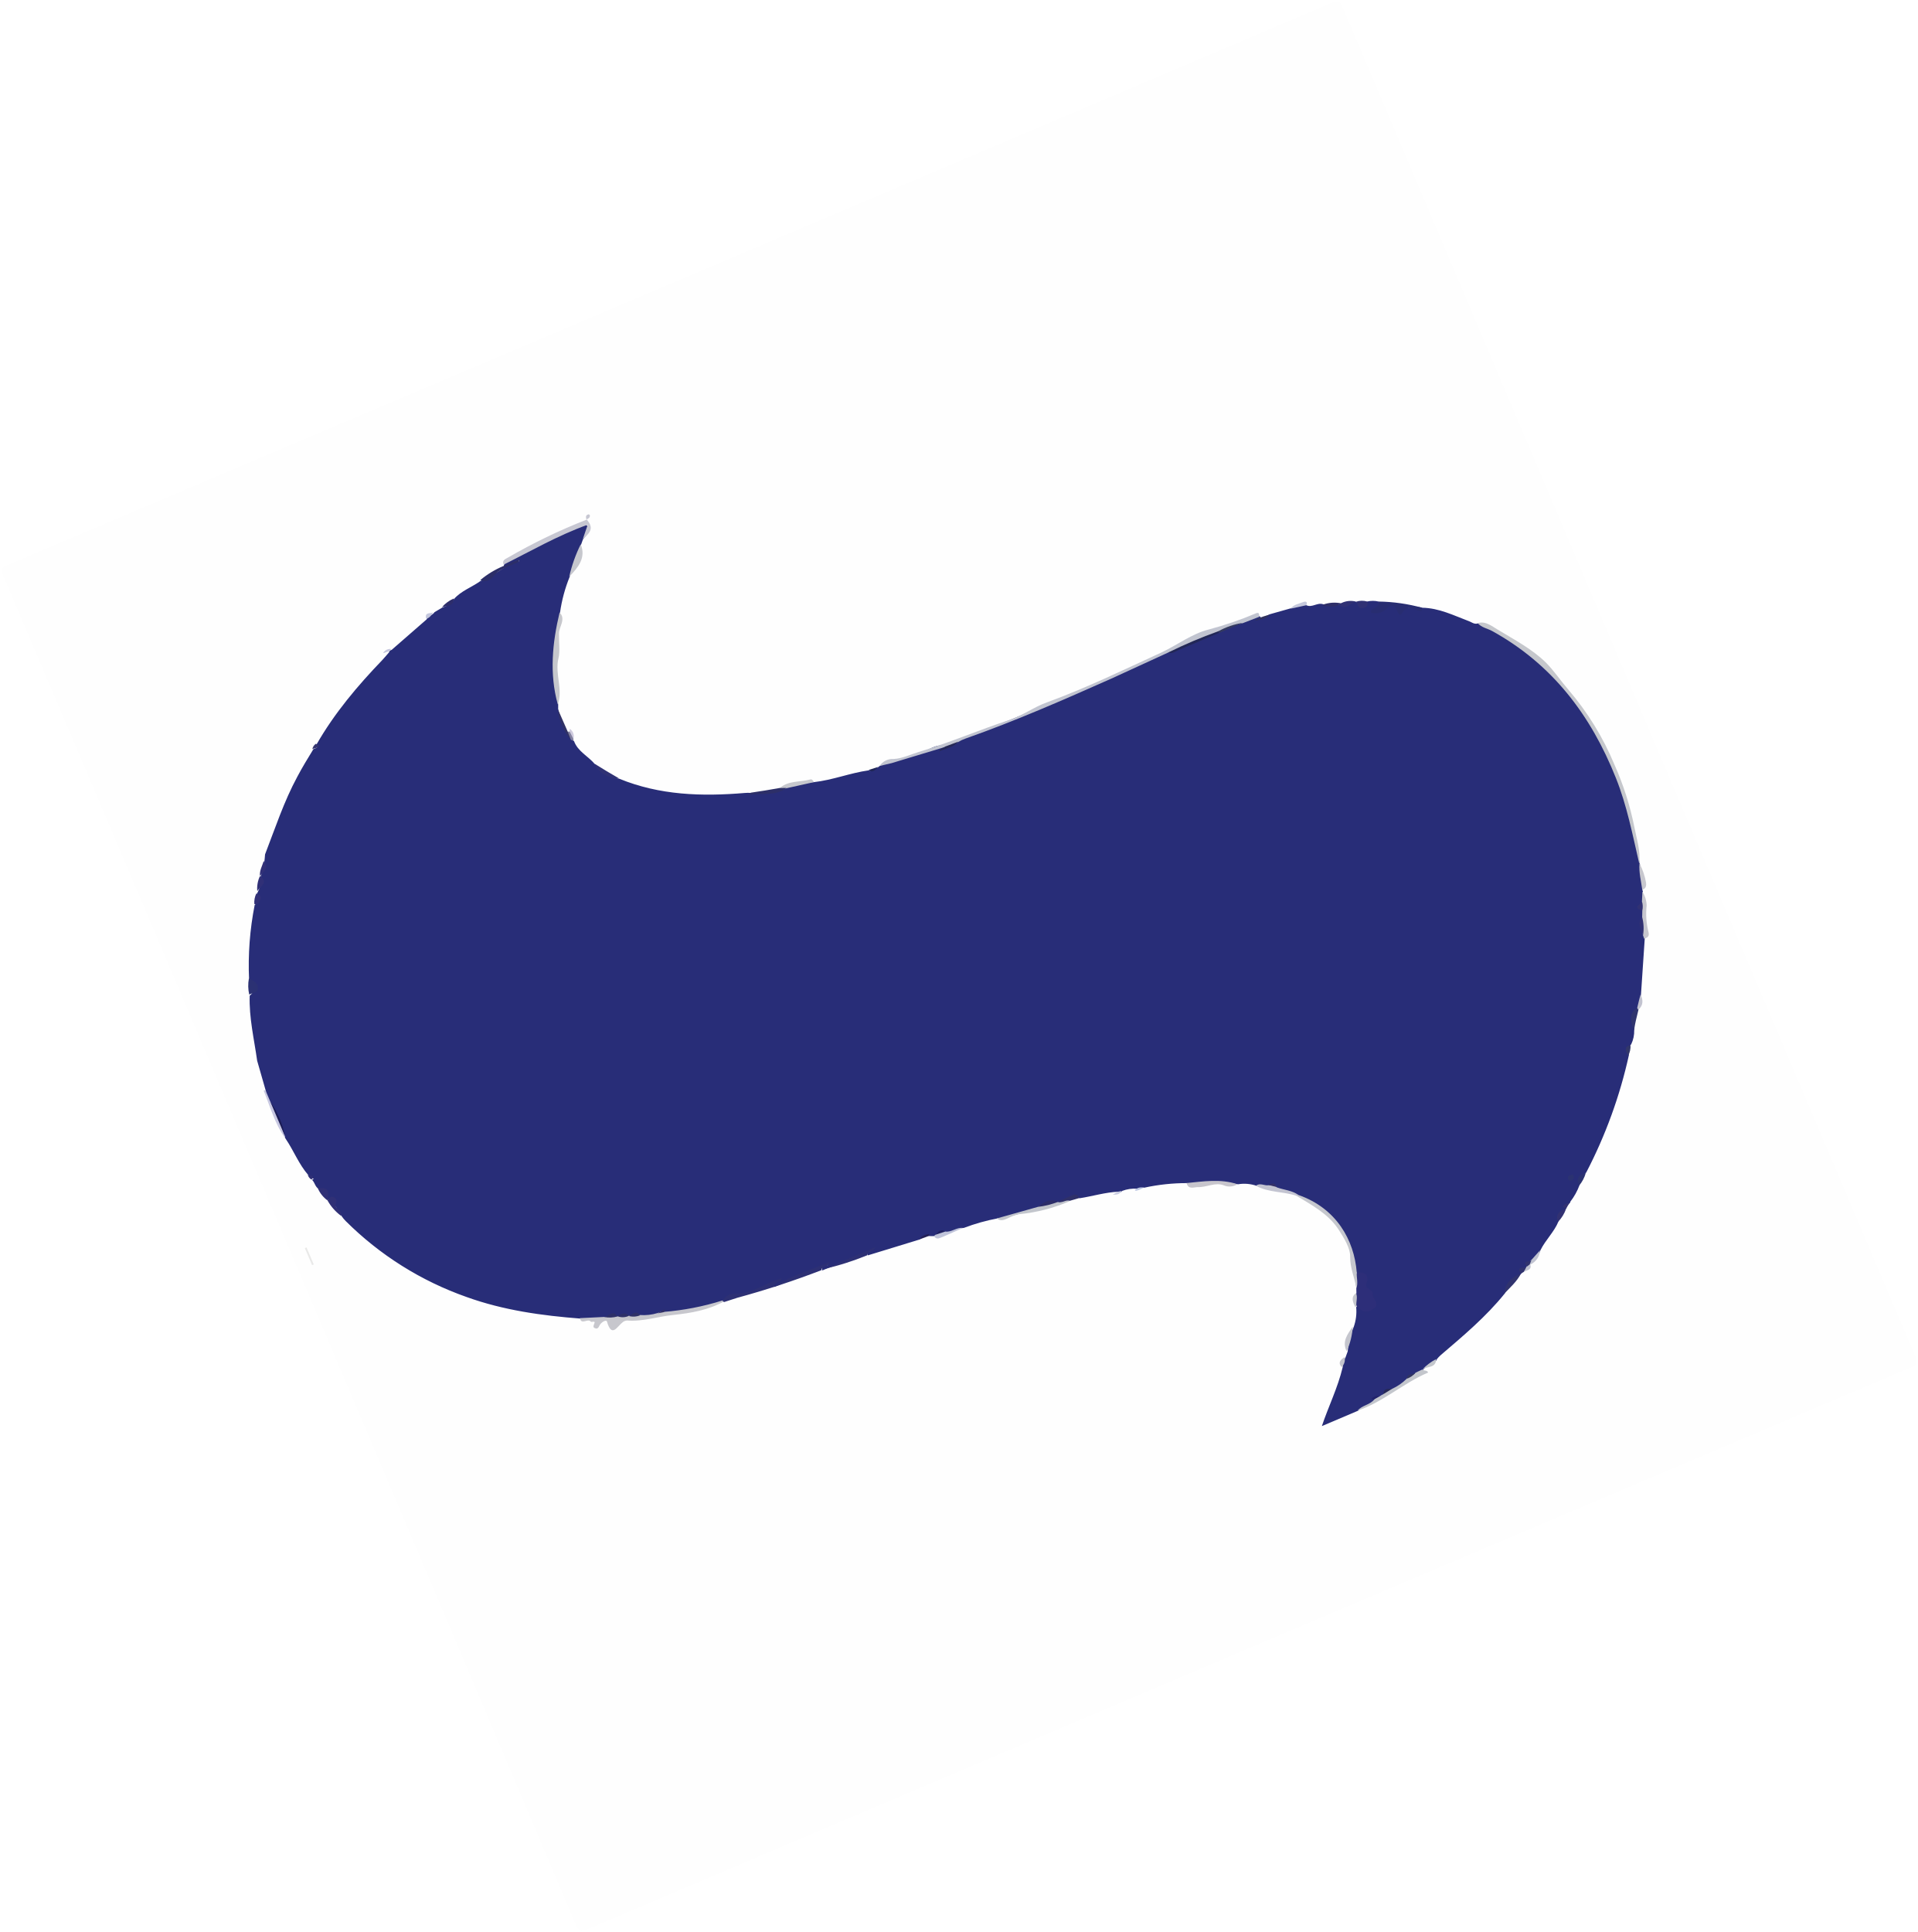
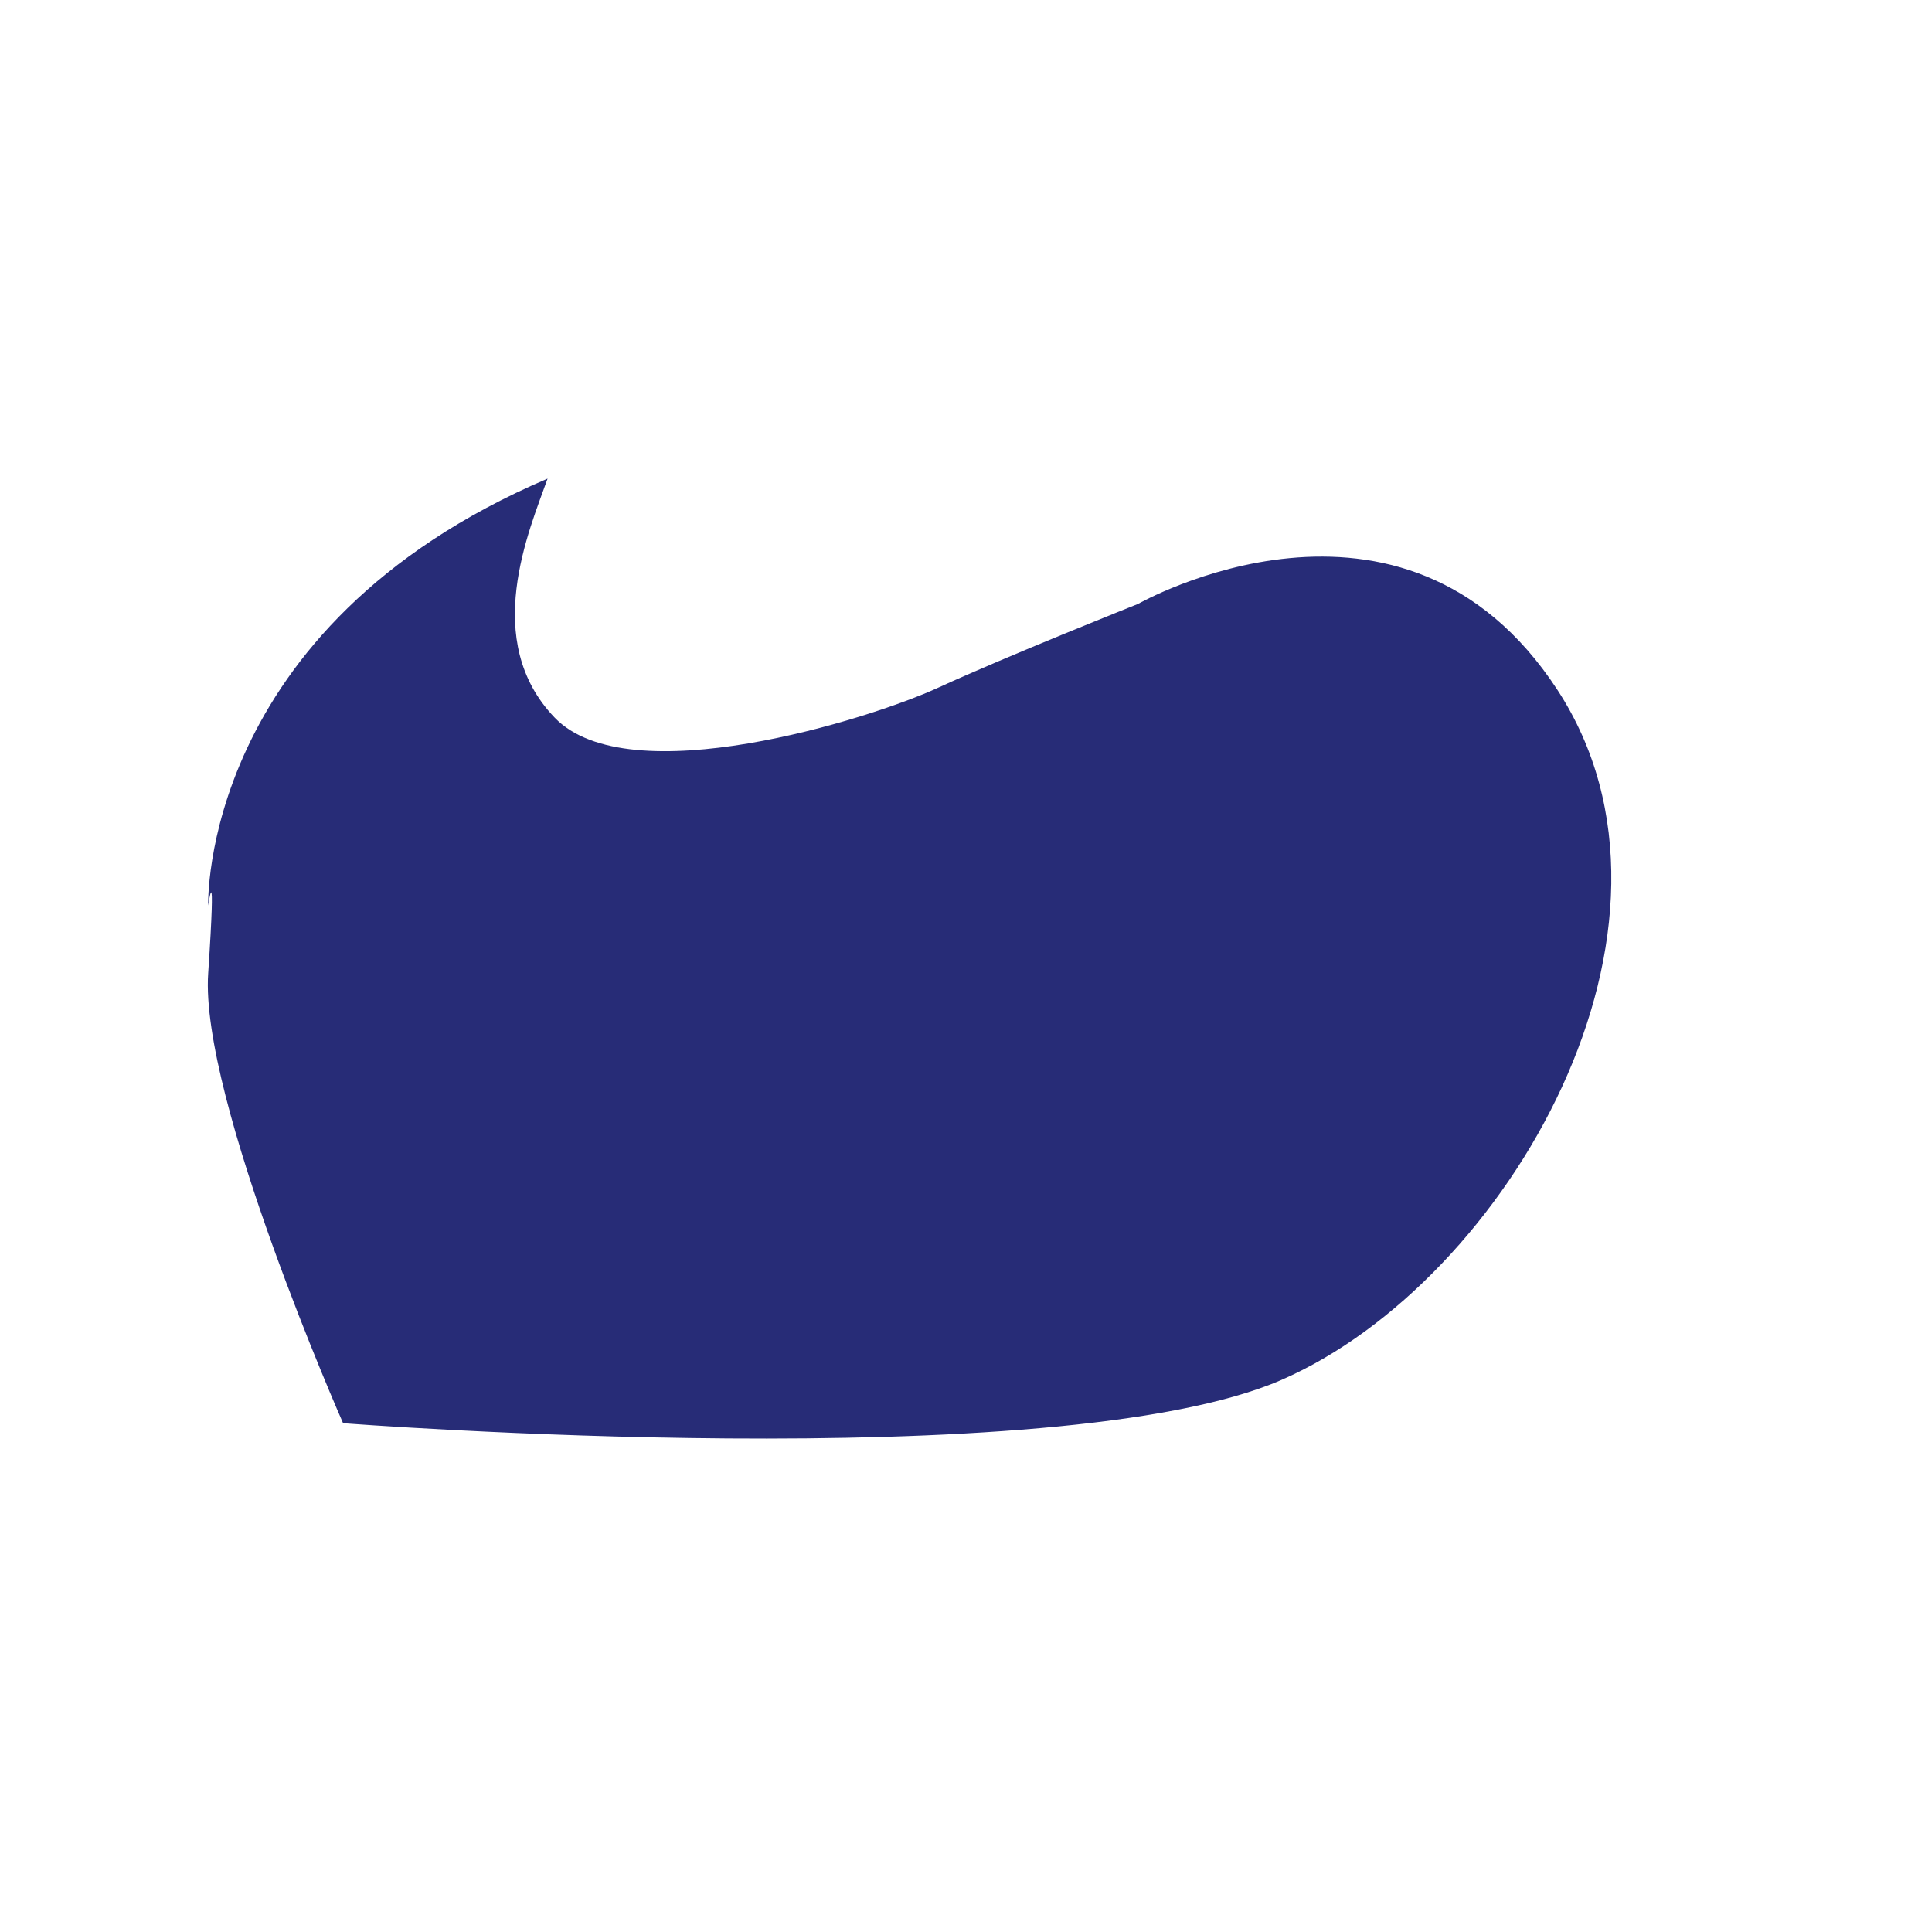
- <svg xmlns="http://www.w3.org/2000/svg" width="622.604" height="627.281" viewBox="0 0 622.604 627.281">
-   <defs>
-     <style>.a{fill:#fefefe;}.b{fill:#282d78;}.c{fill:#2b3173;}.d{fill:#313077;}.e{fill:#e9e9e8;}.f{fill:#c1c4d0;}.g{fill:#c5c7cc;}.h{fill:#c7c7cd;}.i{fill:#2d2e79;}.j{fill:#c7c7d2;}.k{fill:#2d3074;}.l{fill:#c5c7cd;}.m{fill:#c6c7cc;}.n{fill:#282d71;}.o{fill:#c3c6cc;}.p{fill:#c2c5cc;}.q{fill:#c7c5cc;}.r{fill:#c7c7ce;}.s{fill:#c3c4d1;}.t{fill:#c6c7cd;}.u{fill:#2c2e68;}.v{fill:#2d2f68;}.w{fill:#c7c7e1;}.x{fill:#2f3174;}.y{fill:#303076;}.z{fill:#30356f;}.aa{fill:#c4c5cd;}.ab{fill:#30336e;}.ac{fill:#c0c4da;}.ad{fill:#303174;}.ae{fill:#303165;}.af{fill:#2f3069;}.ag{fill:#c5c8dc;}.ah{fill:#323172;}.ai{fill:#2e2e68;}.aj{fill:#c2c3d0;}.ak{fill:#2b3271;}.al{fill:#2d2d6b;}.am{fill:#c1c4d1;}.an{fill:#2f315c;}.ao{fill:#c4c7dd;}.ap{fill:#32376a;}.aq{fill:#d0ccdf;}.ar{fill:#1f2657;}.as{fill:#242157;}.at{fill:#353571;}.au{fill:#c5c6dd;}.av{fill:#807f9f;}.aw{fill:#c9cce1;}.ax{fill:#bdc7e3;}.ay{fill:#222757;}.az{fill:#1b1c56;}.ba{fill:#2c2d68;}.bb{fill:#313173;}.bc{fill:#32385f;}.bd{fill:#252856;}.be{fill:#2e3068;}.bf{fill:#2f3167;}.bg{fill:#303461;}.bh{fill:#1e205f;}.bi{fill:#262957;}.bj{fill:#302e63;}.bk{fill:#333067;}.bl{fill:#22236b;}</style>
-   </defs>
-   <g transform="matrix(0.921, -0.391, 0.391, 0.921, -8.537, 181.279)">
-     <path class="a" d="M6.7,246.762q0-118.775-.1-237.648C6.6,6.785,7.085,6.3,9.414,6.3q233.33.146,466.562,0c2.329,0,2.814.485,2.814,2.814q-.146,237.7,0,475.393c0,2.329-.485,2.814-2.814,2.814q-233.33-.146-466.562,0c-2.329,0-2.814-.485-2.814-2.814Q6.746,365.586,6.7,246.762Z" transform="translate(0 0)" />
-     <path class="b" d="M392.521,184.857c1.358,1.553,3.687.485,5.143,1.844,1.456,1.262,3.4,1.262,4.949,2.232s3.493.485,5.143,1.164h0c.776,1.262,1.65,2.523,3.4,1.359a8.222,8.222,0,0,1,3.4,1.456c.582,1.553-.679,1.844-1.844,2.329a5.976,5.976,0,0,0,3.687,0,2.01,2.01,0,0,1,2.232.388c1.747,3.4,5.822,2.62,8.151,4.658,5.046,2.232,8.442,6.308,12.324,10,.679.679,1.164,1.65,2.329,1.747a63.076,63.076,0,0,1,11.936,16.205c4.367,8.054,6.793,16.788,8.539,25.812a111.843,111.843,0,0,1,1.067,31.149,96.94,96.94,0,0,1-3.687,19.02l.1-.1c-.776,2.717-.291,5.919-2.523,8.248a.642.642,0,0,0-.1.582c-.679.873,0,2.135-.873,3.008-.679.776-1.941,1.261-1.456,2.717a3.659,3.659,0,0,1-.679,2.038c-1.456,1.553-1.359,3.493-1.65,5.434a1.932,1.932,0,0,1-.776,1.164c-2.717,5.337-5.434,10.771-8.151,16.108-.776,1.359-.97,3.008-2.523,3.785-2.911.97-2.717,4.076-4.076,6.113a10.049,10.049,0,0,1-2.717,3.882c-1.456.485-1.65,1.747-2.038,2.911A154.383,154.383,0,0,1,404.166,389.8a5.423,5.423,0,0,0-3.59,2.911,20.428,20.428,0,0,1-4.852,3.784c-.291.97-2.523-.679-1.941,1.456h0c-1.65.582-3.3,1.164-4.076,2.911-2.62,2.62-6.21,3.882-9.025,6.308-.873,1.164-2.329,1.553-3.59,2.232a6.5,6.5,0,0,1-1.941,0c-.97-.291-.1.388-.388.582a1.3,1.3,0,0,1-.582.679c-.582.582-2.038-.582-2.135,1.067h0c-2.717.97-5.531,1.65-7.569,3.882-8.539,4.561-17.758,7.375-26.977,10.286a10.788,10.788,0,0,0-1.553.679c-1.553,1.553-3.687.679-5.434,1.359h0c-.582.776-1.456.679-2.329.776-1.261.291-2.717-.485-3.785.776-1.553.873-3.3.776-4.949.97a3.418,3.418,0,0,0-3.785.582,2.134,2.134,0,0,1-1.359.194,3.7,3.7,0,0,1-.97-.291c-.776-.388-1.359-.388-1.359.679-2.038.388-4.173-.291-6.113.388H293.056c4.367-4.949,9.607-9.413,13.682-14.944a6.9,6.9,0,0,1,2.135-2.62c.485-.485.873-.97,1.359-1.456a27.331,27.331,0,0,1,4.949-6.6,15.054,15.054,0,0,0,3.2-5.531,1.565,1.565,0,0,1,.873-.291c.1,0,.194.1.291.1,1.067.873,1.844,2.62,3.59,1.844,1.941-.873,1.262-2.814,1.067-4.27-.194-1.553-.776-2.814.1-4.464.776-1.359-.873-2.135-1.456-3.105.1-3.4,1.553-6.4,1.456-9.9a29.192,29.192,0,0,0-8.733-20.184c-1.553-2.232-4.076-3.4-5.919-5.337A2.263,2.263,0,0,0,307.612,354a26.257,26.257,0,0,1-3.59-2.038,12.336,12.336,0,0,0-5.337-2.814c-4.658-3.008-10.286-3.979-15.041-6.793a64.659,64.659,0,0,0-13.391-4.076c-.679-.485-1.65,0-2.232-.582a11.553,11.553,0,0,0-4.755-1.262c-.388.194-.873.291-1.164-.194-4.076-1.553-8.345-1.941-12.518-3.008-1.747-2.135-4.076-.485-6.016-1.067a2.871,2.871,0,0,1-.97-.194,12.3,12.3,0,0,0-6.987-.873c-4.367-.873-8.733-.97-13-2.232a63.785,63.785,0,0,0-11.354-1.456c-1.747-.679-3.59,0-5.434-.388-.873-1.747-2.329-.388-3.493-.582a1.565,1.565,0,0,1-.873-.291c-.485-.194-.97-.388-1.553-.679-.97-.873-2.135-.388-3.2-.194-5.919-.582-11.839-1.262-17.661-1.844-.194-1.359,1.067-.776,1.553-1.067-5.337.776-10.674-.1-16.011-.194H163.51c.485-1.941,1.747-.679,2.523-.97-6.113.291-12.421-.194-18.923-.194.388-1.747,1.553-.97,2.232-1.359.1-.291.1,0-.1,0-4.852.485-9.8.776-14.556-.873a7.463,7.463,0,0,0-4.367.1c-6.5.291-12.615-1.65-18.826-3.4-.291-1.941-1.65-.485-2.426-.679-1.844-.291-3.687-.485-5.24-1.65a3.979,3.979,0,0,0-3.008-1.359,6.687,6.687,0,0,1-.776-.291,9.907,9.907,0,0,0-2.814-1.067,5.765,5.765,0,0,1-.776-.388c-1.164-.873-2.62-.582-3.882-.776-2.717-.388-4.852-2.038-7.181-3.3C74.137,300.139,63.269,293.638,53.953,285a104.856,104.856,0,0,1-26.492-38.039,11.344,11.344,0,0,1-.582-1.941c-.776-2.038.1-4.658-2.038-6.211h0c-.1-1.747.873-3.687-1.359-4.852-.776-.97-.388-2.232-.776-3.4-.388-.388,1.262,0,.194-.582-.485-.291-.291-1.067-.776-1.456-1.456-4.464-1.262-9.122-2.135-13.585a1.985,1.985,0,0,1,0-1.067,80.382,80.382,0,0,0-.194-11.839c0-1.261-.485-2.62.291-3.882.388-3.4.873-6.89,1.262-10.286,1.844-6.89,3.008-13.877,6.016-20.378,2.717-.776,2.717-2.62,1.844-4.852A101.559,101.559,0,0,1,40.368,141c1.65-.291,1.844-1.553,1.941-2.911a4.22,4.22,0,0,1,.679-.582c1.261-1.164,2.426-2.329,2.717-4.173h0c.97-1.359,2.911-1.941,3.008-3.979.388-.679.776-1.359,1.164-2.135,6.308-6.5,12.324-13.391,19.5-19.117,2.62-2.135,5.337-4.076,8.054-6.016.485-.582,2.038.582,1.747-1.164,9.316-7.084,19.7-12.324,30.373-16.885,1.067-.485,2.038-.97,3.008-1.456.291-.485.679-.388,1.067-.388L127.9,77.533c.97-.873,2.329-.485,3.3-1.164.97-.1,1.941-.291,2.911-.388,1.65.1,3.2.1,4.561-1.067,3.2-1.553,6.89-1.262,10.286-2.038,4.658.388,9.122-1.844,13.877-.97.388-.291-.194-.679,0-.291.1.194,0,.291-.194.291-1.65,0-3.3.485-4.949-.291.1-.194.1-.291.194-.485,1.747-1.65,3.882-.679,5.822-.97,6.6-.776,13.2-1.553,19.893-1.262,1.456.1,3.687-.776,4.173,1.067s-1.553,2.717-3.008,3.493c-.388.388-.776.873-1.164,1.262-1.65,3.493-4.949,5.628-7.569,8.248a49.309,49.309,0,0,0-7.375,9.413c-1.164,3.105-3.4,5.434-4.949,8.345a95.273,95.273,0,0,0-7.278,18.923c-.194.485-.388.97-.582,1.359a23.625,23.625,0,0,0,.291,10.092c.1.485,0,1.067.388,1.456-.194,3.59,2.329,6.308,3.3,9.51,1.067,3.008,2.523,5.822,5.434,7.472,9.995,10.092,22.416,15.817,35.71,20.184a10.518,10.518,0,0,1,1.844.776c3.785,1.553,7.472,3.493,11.742,2.523a36.12,36.12,0,0,1,8.442,2.232c5.822,1.747,11.936,1.844,17.758,3.4.97.873,2.135.291,3.2.291.291-.1.485-.1.776-.194,4.755-.388,9.219,1.262,13.974,1.359,2.62.1,5.434-.776,7.86.776.1,1.164-.679.776-.679.776,1.65-.485,3.979-.1,6.21-.582,24.26.97,48.519.485,72.779,0,5.919.194,11.936-.1,17.855,0a77.191,77.191,0,0,0,8.248.291c2.038.291,4.27-.679,6.113.776.1.194.194.291.291.485a1.489,1.489,0,0,1-1.65.388,40.736,40.736,0,0,0,4.755-.1c2.329.291,4.561.582,6.89.873C389.222,183.887,391.066,183.6,392.521,184.857Z" transform="translate(-0.386 -1.85)" />
-     <path class="c" d="M29.541,165.1c.97,1.164,2.232,2.426,1.456,4.076-.679,1.456-2.232.582-3.4.776A13.083,13.083,0,0,1,29.541,165.1Z" transform="translate(-0.622 -4.703)" />
-     <path class="d" d="M46.317,135c1.844,3.105-1.261,3.105-2.717,4.173A9.481,9.481,0,0,1,46.317,135Z" transform="translate(-1.096 -3.811)" />
-     <path class="d" d="M42.941,139.9c.291.679,1.456,1.067.485,2.232-.776.97-1.359,1.359-2.426.679A6.707,6.707,0,0,1,42.941,139.9Z" transform="translate(-1.019 -3.956)" />
-     <path class="d" d="M49.408,130.9c.97,2.814-1.456,3.105-3.008,3.979C46.885,133.229,48.341,132.161,49.408,130.9Z" transform="translate(-1.179 -3.69)" />
-     <path class="e" d="M11.6,255.4h.582v6.016H11.6Z" transform="translate(-0.148 -7.377)" />
-     <path class="f" d="M352.129,184.792l-20.281.582c-17.079.291-34.061.485-51.139-.582a12.739,12.739,0,0,0-2.717.1c-1.553.291-3.105.582-4.561-.194-6.016-.679-11.936-1.262-17.952-1.941-1.359-.194-2.62-.485-3.979-.679a5.149,5.149,0,0,1,5.143-.291c2.717.97,5.531.776,8.345,1.067,10.383,1.164,20.766,1.067,31.149,1.941,4.464.388,9.025-.776,13.488-.485,13.488.679,26.977,0,40.465-.388,5.628-.194,11.451-1.747,16.982-.873a115.138,115.138,0,0,0,16.3,1.164c1.164,0,.679.873.485,1.456-1.941-.1-3.882-.1-5.822-.194-2.814-.582-5.725-.1-8.636-.291C363.677,184.889,357.952,185.374,352.129,184.792Z" transform="translate(-7.252 -5.18)" />
-     <path class="g" d="M472.058,308.584c1.65-9.413,3.687-18.826,3.882-28.529.485-21.931-4.561-42.018-18.34-59.582-1.067-1.359-2.717-2.329-3.3-4.173,2.717.291,3.882,2.814,5.143,4.464,3.688,5.143,7.86,10.189,10.286,16.108,1.359,3.493,2.038,7.181,3.2,10.771a91.256,91.256,0,0,1,4.27,28.335,96.371,96.371,0,0,1-1.941,20.96C474.387,300.918,474.1,304.993,472.058,308.584Z" transform="translate(-13.258 -6.219)" />
-     <path class="h" d="M87.1,312.9c2.426.873,4.949,1.844,7.375,2.717,1.262.679,3.105,0,4.076,1.553v-.1c1.164.485,2.523.291,3.493,1.358l-.1-.1c1.164.485,2.62.1,3.493,1.262a15.854,15.854,0,0,0,5.531,1.65c.582.1,1.359-.194,1.844.388a86.081,86.081,0,0,0,19.117,4.076l.291.194v.291c-5.725.582-11.159-.679-16.594-2.329-4.852-1.553-10.092-1.844-14.75-4.27a2.41,2.41,0,0,0-1.65,0c-2.135.582-5.143,3.3-4.464-2.232.1-.776-1.844-.582-2.814.291-.388.388-.97.776-1.456.291-.679-.485-.485-.873.194-1.553.97-.873-.679-.679-.776-1.067C89.524,313.87,86.613,315.229,87.1,312.9Z" transform="translate(-2.382 -9.079)" />
-     <path class="i" d="M332.068,400.4c2.62.776,3.4,2.329,1.553,4.464-1.456,1.65,1.261,2.426.485,3.979-.776,1.358,1.165,3.784-1.553,4.464-2.523.679-3.979-.582-4.755-2.814-.291-1.65.582-2.814,1.553-3.979l.582-1.456C330.612,403.408,330.612,401.564,332.068,400.4Z" transform="translate(-9.51 -11.671)" />
-     <path class="j" d="M188.98,73.335c.97-1.067,1.941-2.135,3.3-3.687-10.48-.582-20.281.679-30.179,1.262,0-1.456,1.067-1.456,2.135-1.553A185.444,185.444,0,0,1,192.667,68h0C193.541,71.006,192.764,72.17,188.98,73.335Z" transform="translate(-4.605 -1.825)" />
-     <path class="k" d="M133.591,326.753c-.1-.194-.194-.291-.291-.485a4.085,4.085,0,0,1,4.464-.679c4.852,2.232,9.995.776,14.944,1.261.291,0,.679.1,1.067.1-.582,1.164-2.038,0-3.008,1.456,6.7-1.067,12.906-.194,19.5-.291-1.164,1.261-2.814.1-3.59,1.456a282.355,282.355,0,0,1-28.626-2.426C136.5,327.044,135.047,326.85,133.591,326.753Z" transform="translate(-3.752 -9.444)" />
-     <path class="l" d="M331.948,399.461c-.776,1.553-.873,3.4-2.135,4.658.873-3.4.679-6.89,2.232-10.383,1.067-2.426.485-6.308-.1-9.607-1.164-6.016-4.852-10.48-8.248-15.235a.373.373,0,0,1,.679,0C333.986,377.627,335.345,389.369,331.948,399.461Z" transform="translate(-9.39 -10.731)" />
-     <path class="m" d="M160.5,120.268c1.359-10.286,6.21-19.117,12.227-27.268,1.067,3.008-2.038,4.173-2.911,6.308-1.067,2.426-1.941,5.531-3.2,7.181C163.411,110.758,164.09,116.386,160.5,120.268Z" transform="translate(-4.557 -2.567)" />
-     <path class="n" d="M438.714,204.075c-.388.388-.388,1.456-1.359.582-1.553-1.456-2.814-3.493-5.434-1.456-.873.679-1.067-.291-1.067-1.261,0-2.038-.582-3.008-3.008-2.038a4.981,4.981,0,0,1-5.046-.873c.582-1.844,3.493,0,3.688-2.329A56.173,56.173,0,0,1,438.714,204.075Z" transform="translate(-12.325 -5.638)" />
-     <path class="o" d="M336.525,438.9c.776,0,1.65-.1,2.426-.1.291.679,1.456.776,1.359,1.65-8.733,0-17.176,3.105-25.909,2.426,2.038-1.067,4.464-.1,6.5-1.262a1.628,1.628,0,0,1,1.844-.194,7.5,7.5,0,0,1,1.456-.194c.97-.97,2.135-.776,3.3-.485a16.209,16.209,0,0,0,5.628-1.164C334.1,438.7,335.457,439.576,336.525,438.9Z" transform="translate(-9.115 -12.808)" />
-     <path class="p" d="M228.5,336.7l13.682,1.747a12.246,12.246,0,0,1,6.7,1.067h-.1c1.067.97,2.911-.679,3.59,1.262a53.977,53.977,0,0,1-16.691-2.523,14.213,14.213,0,0,0-4.076-.194C230.441,338.059,229.179,338.059,228.5,336.7Z" transform="translate(-6.571 -9.784)" />
-     <path class="q" d="M291.5,350.6c5.24,1.65,10.771,3.008,15.041,6.793a4.707,4.707,0,0,1-4.173-1.359c-2.135-2.135-5.434-1.553-8.054-2.814C293.052,352.735,291.208,352.832,291.5,350.6Z" transform="translate(-8.436 -10.196)" />
-     <path class="r" d="M466.435,328.069c.291-.679.582-1.262.873-1.941-.388-1.262.679-1.844,1.067-2.814.485-.97.873-1.844,1.359-2.814a8.667,8.667,0,0,1-.485,4.658,23.942,23.942,0,0,0-2.814,8.151c-.194,1.456-1.067,1.553-2.135,1.456,0-.388.1-.873.1-1.262A23.088,23.088,0,0,1,466.435,328.069Z" transform="translate(-13.554 -9.304)" />
-     <path class="s" d="M324.048,368.648h-.679c-3.4-3.008-7.957-4.464-10.868-8.151,1.65-.485,2.523,1.164,3.882,1.456.776.388,1.844.582,2.135,1.65C320.263,365.252,322.689,366.417,324.048,368.648Z" transform="translate(-9.059 -10.486)" />
-     <path class="t" d="M180.7,83.048a46.889,46.889,0,0,1,7.569-8.248C188.172,79.652,184.485,81.4,180.7,83.048Z" transform="translate(-5.156 -2.028)" />
-     <path class="k" d="M168.8,329.7h18.049c-1.164,1.067-2.814,0-3.59,1.359A90.054,90.054,0,0,1,168.8,329.7Z" transform="translate(-4.803 -9.577)" />
-     <path class="u" d="M161.633,71.4h5.531c-.679,1.067-1.456.679-2.038.679-2.62.194-5.24-.388-7.86,1.164a3.471,3.471,0,0,1-4.367-.582A29.26,29.26,0,0,1,161.633,71.4Z" transform="translate(-4.332 -1.928)" />
-     <path class="t" d="M228.862,178.411c-3.008-.582-5.919-1.067-8.928-1.65-.776-.194-1.844.388-2.135-.873,3.59-1.262,6.793.776,10.286,1.262C228.668,177.149,228.765,177.828,228.862,178.411Z" transform="translate(-6.254 -5.01)" />
-     <path class="v" d="M217.495,175.732c.679.291,1.456.582,2.135.873-4.464,1.164-8.054-1.747-12.13-2.717.1-.1.1-.194.194-.194a6.176,6.176,0,0,1,.679-.194C211.382,174.276,214.39,175.053,217.495,175.732Z" transform="translate(-5.949 -4.951)" />
-     <path class="w" d="M20.072,201.694v3.979a72.326,72.326,0,0,1,0,12.13,1.8,1.8,0,0,0-.194.679c-1.262-5.628-.485-11.257-.388-16.885a.978.978,0,0,1,.291-.1C19.878,201.6,19.975,201.694,20.072,201.694Z" transform="translate(-0.372 -5.78)" />
-     <path class="r" d="M470.1,319.648c.776-2.814,1.164-5.628,2.523-8.248a21.665,21.665,0,0,1-.485,6.6C471.75,319.26,471.264,319.648,470.1,319.648Z" transform="translate(-13.726 -9.035)" />
-     <path class="x" d="M169.533,151.672c-2.717-.679-5.822-4.852-5.434-7.472C165.846,146.723,167.689,149.246,169.533,151.672Z" transform="translate(-4.663 -4.084)" />
-     <path class="y" d="M24.8,243.682c.776-.388,1.553-1.067,2.329-.1a1.346,1.346,0,0,1-.194,2.038c-1.359,1.359,1.359,2.911-.1,4.27A15.642,15.642,0,0,1,24.8,243.682Z" transform="translate(-0.539 -7.012)" />
-     <path class="z" d="M449.1,361.908c.1-3.882,1.456-6.21,3.882-6.307a.354.354,0,0,1,.194.485.425.425,0,0,1-.1.291C451.72,358.123,450.362,360.064,449.1,361.908Z" transform="translate(-13.104 -10.344)" />
-     <path class="aa" d="M323.749,416.5a21.833,21.833,0,0,1-4.949,6.6C318.606,419.508,321.226,418.15,323.749,416.5Z" transform="translate(-9.245 -12.147)" />
-     <path class="ab" d="M374.8,426.081c1.65-3.008,4.27-4.076,7.569-3.882C380.137,424.043,377.42,424.916,374.8,426.081Z" transform="translate(-10.903 -12.315)" />
-     <path class="ac" d="M206.8,333.888c.194-.1.485-.1.679-.194,1.067-.1,2.232-.485,3.3.291,1.747,1.067,3.979.1,5.725,1.164-2.329,0-4.755.1-7.084.1C208.353,335.15,207.091,335.538,206.8,333.888Z" transform="translate(-5.928 -9.69)" />
-     <path class="y" d="M23.4,238.7c3.008.873,3.3,1.844,1.359,4.852A9.64,9.64,0,0,1,23.4,238.7Z" transform="translate(-0.497 -6.882)" />
-     <path class="ad" d="M423,195.159c-.1,1.359-.97,1.65-2.038,1.456-1.747-.291-.97-1.844-1.359-2.814A6.175,6.175,0,0,1,423,195.159Z" transform="translate(-12.23 -5.552)" />
-     <path class="ae" d="M159.876,133.368a18.843,18.843,0,0,1,0-10.868c0,2.717.1,5.337.1,8.054A2.086,2.086,0,0,1,159.876,133.368Z" transform="translate(-4.515 -3.441)" />
-     <path class="af" d="M253.09,340.759c-.97-.97-2.62-.1-3.59-1.262,1.553,0,3.105,0,4.658-.1,1.164,0,2.232.1,2.135,1.747C255.128,341.05,254.061,340.856,253.09,340.759Z" transform="translate(-7.193 -9.864)" />
-     <path class="ag" d="M403.743,188.354c-1.747-.291-3.493-.679-5.143-.97,1.456-.873,3.008-.388,4.464-.388C403.743,187,404.81,187.287,403.743,188.354Z" transform="translate(-11.608 -5.347)" />
-     <path class="ah" d="M400.8,411.01c.1-2.717,1.844-3.105,4.076-2.911A12.087,12.087,0,0,1,400.8,411.01Z" transform="translate(-11.673 -11.897)" />
-     <path class="ai" d="M413.852,192.438c-1.941.388-3.2-.97-4.852-1.553v-.291c0-.1.194-.194.194-.194a10.84,10.84,0,0,1,5.531,1.941A.547.547,0,0,1,413.852,192.438Z" transform="translate(-11.916 -5.452)" />
-     <path class="ad" d="M414,192.494c.291-.1.679-.1.97-.194a6.945,6.945,0,0,1,4.561,1.456C417.687,193.367,415.262,195.211,414,192.494Z" transform="translate(-12.064 -5.508)" />
-     <path class="aj" d="M453.2,356.17c0-.194-.1-.485-.1-.679.873-1.164,1.747-2.426,2.717-3.59C455.914,353.841,455.332,355.49,453.2,356.17Z" transform="translate(-13.222 -10.234)" />
-     <path class="ak" d="M412,402.608c0-2.523,1.261-3.3,3.59-2.911A11.319,11.319,0,0,1,412,402.608Z" transform="translate(-12.005 -11.647)" />
-     <path class="al" d="M142.161,74.9c-1.067,2.426-2.911,1.359-4.561,1.067A11.175,11.175,0,0,1,142.161,74.9Z" transform="translate(-3.879 -2.031)" />
-     <path class="am" d="M387.664,419.247c1.261-.582,2.426-1.164,3.688-1.747a5.276,5.276,0,0,1-4.658,3.008c-.1-.194-.1-.291-.194-.485A1.5,1.5,0,0,1,387.664,419.247Z" transform="translate(-11.25 -12.177)" />
-     <path class="o" d="M339.7,438.758a17.885,17.885,0,0,1,5.434-1.358C343.97,440.214,341.544,438.273,339.7,438.758Z" transform="translate(-9.864 -12.766)" />
-     <path class="l" d="M329.238,406.6c0,1.553-1.164,2.62-1.553,3.979a.874.874,0,0,0-.485.1C327.2,409.026,327.006,407.182,329.238,406.6Z" transform="translate(-9.494 -11.854)" />
-     <path class="an" d="M391.337,186.491c-1.747.873-3.493.291-5.337-.1a17.327,17.327,0,0,1,2.232-.194C389.3,186.2,390.27,186.394,391.337,186.491Z" transform="translate(-11.235 -5.327)" />
-     <path class="aa" d="M317.33,424.8a3.3,3.3,0,0,1-2.135,2.62C314.516,425.479,315.971,425.091,317.33,424.8Z" transform="translate(-9.133 -12.393)" />
-     <path class="ao" d="M134.5,76.3c-1.067.388-1.941,1.553-3.3,1.164C131.588,74.84,133.529,77.072,134.5,76.3Z" transform="translate(-3.69 -2.068)" />
-     <path class="ap" d="M444.1,369.01c-.1-1.553-.388-3.2,2.038-2.911A6.148,6.148,0,0,1,444.1,369.01Z" transform="translate(-12.954 -10.654)" />
-     <path class="ab" d="M382.6,422.148c-.679-3.3,1.941-.679,2.62-1.456.1,1.164-1.067.679-1.456,1.261C383.373,422.051,382.985,422.051,382.6,422.148Z" transform="translate(-11.131 -12.264)" />
-     <path class="am" d="M383.8,421.949c.485-.388.97-.873,1.456-1.261h0c.291-.485.679-.485,1.164-.291l.194.194C386.323,422.434,384.965,421.852,383.8,421.949Z" transform="translate(-11.17 -12.259)" />
-     <path class="aq" d="M160.59,130.977c.194-.291.291-1.164.582-.485a3,3,0,0,1-.388,3.2A2.346,2.346,0,0,1,160.59,130.977Z" transform="translate(-4.55 -3.67)" />
-     <path class="ar" d="M250.8,182.191c-1.067.388-2.232,1.359-3.2-.291Z" transform="translate(-7.137 -5.2)" />
-     <path class="as" d="M202,332.982c1.067-.873,2.232-.582,3.4-.388,0,0,.1.194,0,.291,0,.1-.1.194-.194.291C204.135,333.176,203.067,333.079,202,332.982Z" transform="translate(-5.786 -9.656)" />
-     <path class="ah" d="M404.976,408.055c-.291-.388-.776-.97-.776-.97.776-.873,1.844-.291,2.717-.388A13.874,13.874,0,0,0,404.976,408.055Z" transform="translate(-11.774 -11.854)" />
-     <path class="y" d="M22.1,233.1c0,.776,2.523.873.485,2.038A2.506,2.506,0,0,1,22.1,233.1Z" transform="translate(-0.458 -6.716)" />
-     <path class="at" d="M80.847,101.6a9.525,9.525,0,0,1,.679.97c-.679.679-1.553.1-2.426.194A2.7,2.7,0,0,1,80.847,101.6Z" transform="translate(-2.147 -2.822)" />
-     <path class="j" d="M193.5,67.861c.1-.679.194-1.359,1.164-1.262.194,0,.388.291.388.388-.194.873-.873.873-1.553.873Z" transform="translate(-5.535 -1.785)" />
-     <path class="au" d="M116.408,82.288a3.476,3.476,0,0,0-1.067.388c-.582-.1-1.067-.1-1.941-.194A2.655,2.655,0,0,1,116.408,82.288Z" transform="translate(-3.163 -2.239)" />
-     <path class="av" d="M160.579,130.994c.1.873.1,1.747.194,2.62-.1.194-.1.485-.194.679l-.679-.679c0-.97.1-1.844.1-2.814C160.191,130.9,160.385,130.9,160.579,130.994Z" transform="translate(-4.54 -3.687)" />
-     <path class="aw" d="M269.241,344.3a4.871,4.871,0,0,0,1.164.194c-.873.679-1.747.776-3.105,0C268.173,344.4,268.659,344.4,269.241,344.3Z" transform="translate(-7.72 -10.009)" />
-     <path class="ax" d="M275.379,345.8a3.011,3.011,0,0,1,2.232.582,7.89,7.89,0,0,1-2.62,0C274.214,345.994,275.087,345.9,275.379,345.8Z" transform="translate(-7.939 -10.054)" />
-     <path class="ay" d="M355.2,184.892a153.187,153.187,0,0,1,17.661,0c.194.1.291.291.194.388l-.194.194H358.4C357.335,185.474,356.073,185.863,355.2,184.892Z" transform="translate(-10.323 -5.281)" />
-     <path class="az" d="M20.1,218.03V205.9A28.4,28.4,0,0,1,20.1,218.03Z" transform="translate(-0.4 -5.911)" />
-     <path class="ba" d="M249.3,339.551a26.073,26.073,0,0,1-6.7-1.067C244.929,337.9,247.355,337.319,249.3,339.551Z" transform="translate(-6.989 -9.821)" />
-     <path class="bb" d="M466.438,328.3a14.125,14.125,0,0,1-2.038,5.531C464.594,331.793,464.012,329.464,466.438,328.3Z" transform="translate(-13.557 -9.535)" />
-     <path class="bc" d="M373.4,185.479V184.9a24.113,24.113,0,0,1,8.345.582Z" transform="translate(-10.862 -5.286)" />
-     <path class="bd" d="M274.129,184.7c1.553.1,3.008.1,4.561.194-2.135,1.164-4.464.388-6.89.485C272.576,184.506,273.45,184.991,274.129,184.7Z" transform="translate(-7.853 -5.283)" />
-     <path class="bb" d="M468.433,323.4a5.877,5.877,0,0,1-1.067,2.814C464.552,323.982,467.851,324.176,468.433,323.4Z" transform="translate(-13.611 -9.39)" />
-     <path class="be" d="M98.776,317.25A9.14,9.14,0,0,1,94.7,315.7C96.156,316.182,98.29,314.435,98.776,317.25Z" transform="translate(-2.609 -9.159)" />
-     <path class="ak" d="M410.47,400.047c-.485,0-.97-.194-.97-.776a.943.943,0,0,1,1.067-.97c.485,0,.97.1.97.679C411.538,399.659,411.15,399.95,410.47,400.047Z" transform="translate(-11.931 -11.608)" />
-     <path class="be" d="M102.393,318.554A4.677,4.677,0,0,1,98.9,317.2C100.356,317,101.811,316.71,102.393,318.554Z" transform="translate(-2.733 -9.202)" />
-     <path class="bf" d="M105.893,319.856a5.7,5.7,0,0,1-3.493-1.262C103.661,318.692,105.408,317.624,105.893,319.856Z" transform="translate(-2.837 -9.243)" />
-     <path class="ab" d="M386.461,420.463l-1.164.291c-.582-2.62,1.456-.97,2.232-1.359Z" transform="translate(-11.211 -12.228)" />
-     <path class="bg" d="M337.1,438.9a5.965,5.965,0,0,1-3.4.679C334.476,438.022,335.932,439.187,337.1,438.9Z" transform="translate(-9.686 -12.806)" />
-     <path class="bh" d="M210.8,333.972c-1.067-.1-2.135-.194-3.3-.291C208.664,333.2,209.829,332.419,210.8,333.972Z" transform="translate(-5.949 -9.676)" />
-     <path class="bi" d="M327.8,440.781c-1.067.194-2.232.291-3.3.485C325.276,439.519,326.538,440.2,327.8,440.781Z" transform="translate(-9.414 -12.848)" />
-     <path class="bj" d="M113.544,321.979c-.582-.1-1.261-.291-1.844-.388.776-.1,1.456-.194,2.232-.291.291,0,.582.194.194.485C114.029,321.979,113.835,321.979,113.544,321.979Z" transform="translate(-3.112 -9.328)" />
-     <path class="bk" d="M318.635,363.549c-.679-.582-1.456-1.067-2.135-1.65C317.664,361.8,318.732,361.9,318.635,363.549Z" transform="translate(-9.177 -10.53)" />
-     <path class="bl" d="M322.92,441.482c-.582.1-1.262.1-1.844.194-.194-.1-.485-.1-.582-.194-.291-.291-.291-.485.1-.485C321.367,440.9,322.24,440.706,322.92,441.482Z" transform="translate(-9.289 -12.87)" />
-   </g>
+ <svg xmlns="http://www.w3.org/2000/svg" version="1.1" id="Layer_1" x="0px" y="0px" viewBox="5 83.7 622.6 627.3" style="enable-background:new 5 83.7 622.6 627.3;" xml:space="preserve">
+   <style type="text/css">
+ 	.st0{fill:#272C77;}
+ </style>
+   <path class="st0" d="M72.6,377.7c0,0-2.9-90.3,110.2-138.6c-6,16.9-21.7,52.6,2.3,77.6s102.1,0.6,124.5-9.7s64.9-27.2,64.9-27.2  s86-49,136.2,27.9s-16.3,192-89.5,224s-304.8,14.1-304.8,14.1S69.8,440.2,72.6,399.7C75.3,359.1,72.6,377.7,72.6,377.7z" />
</svg>
